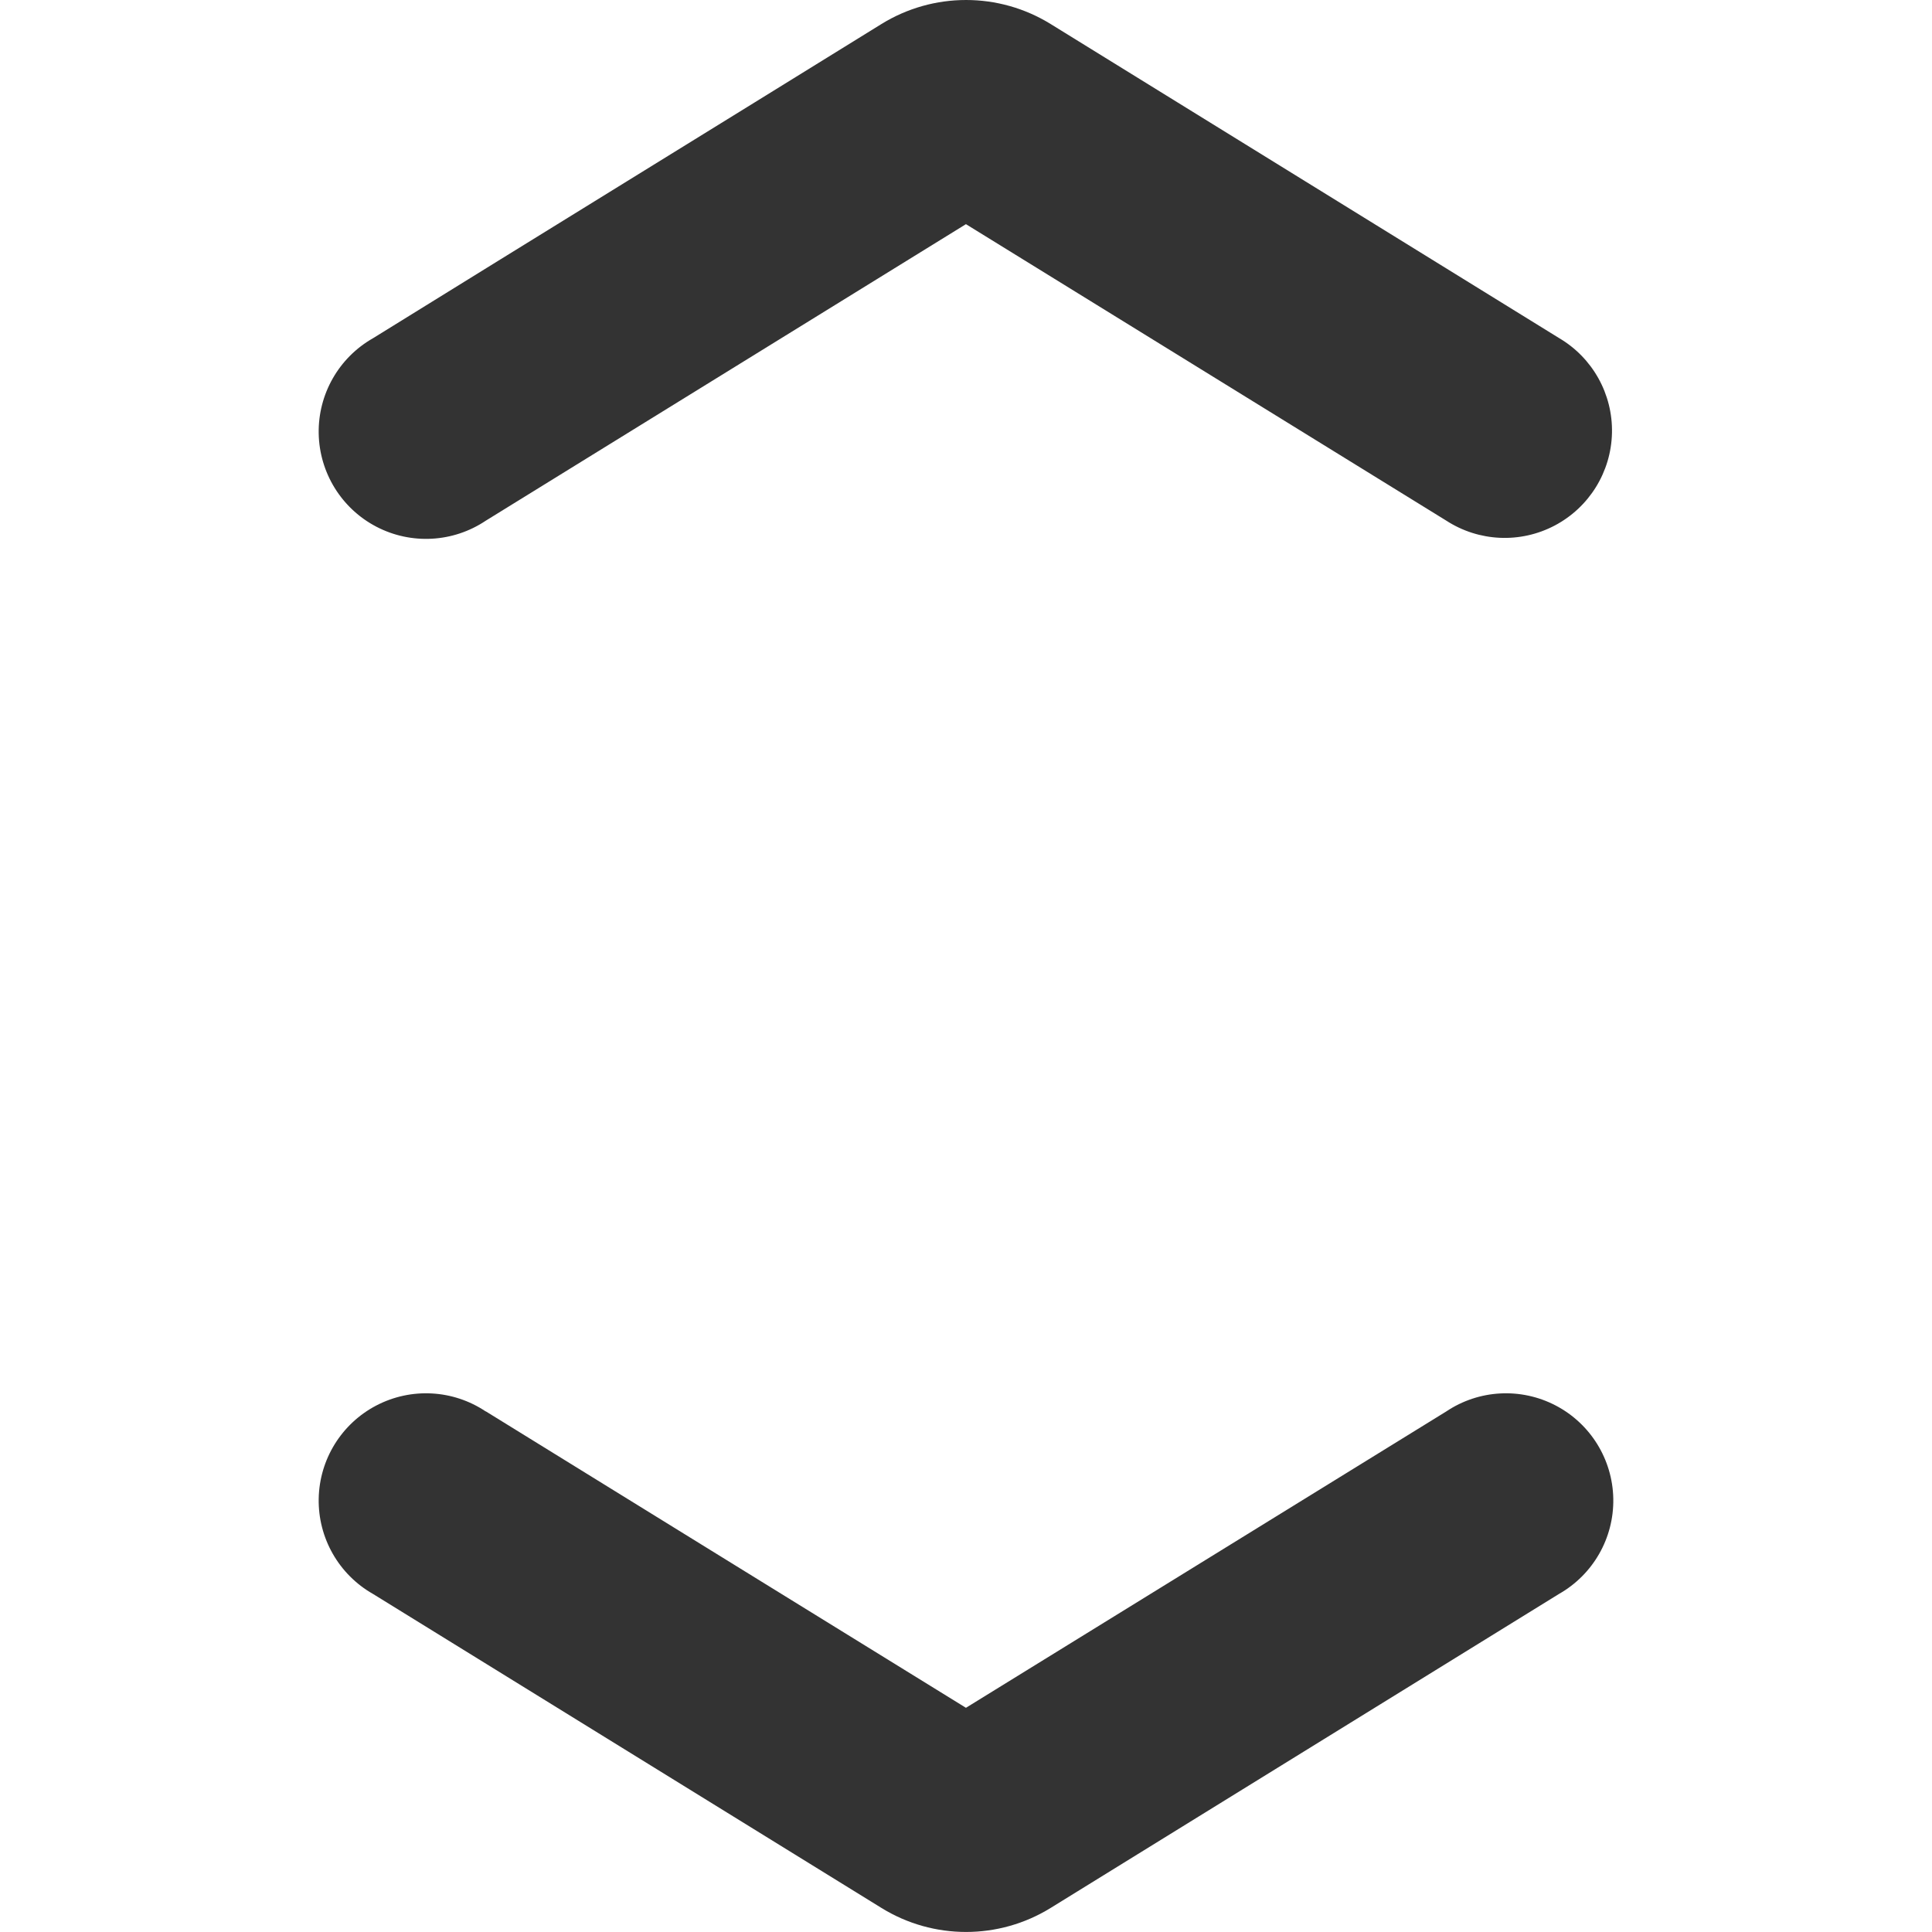
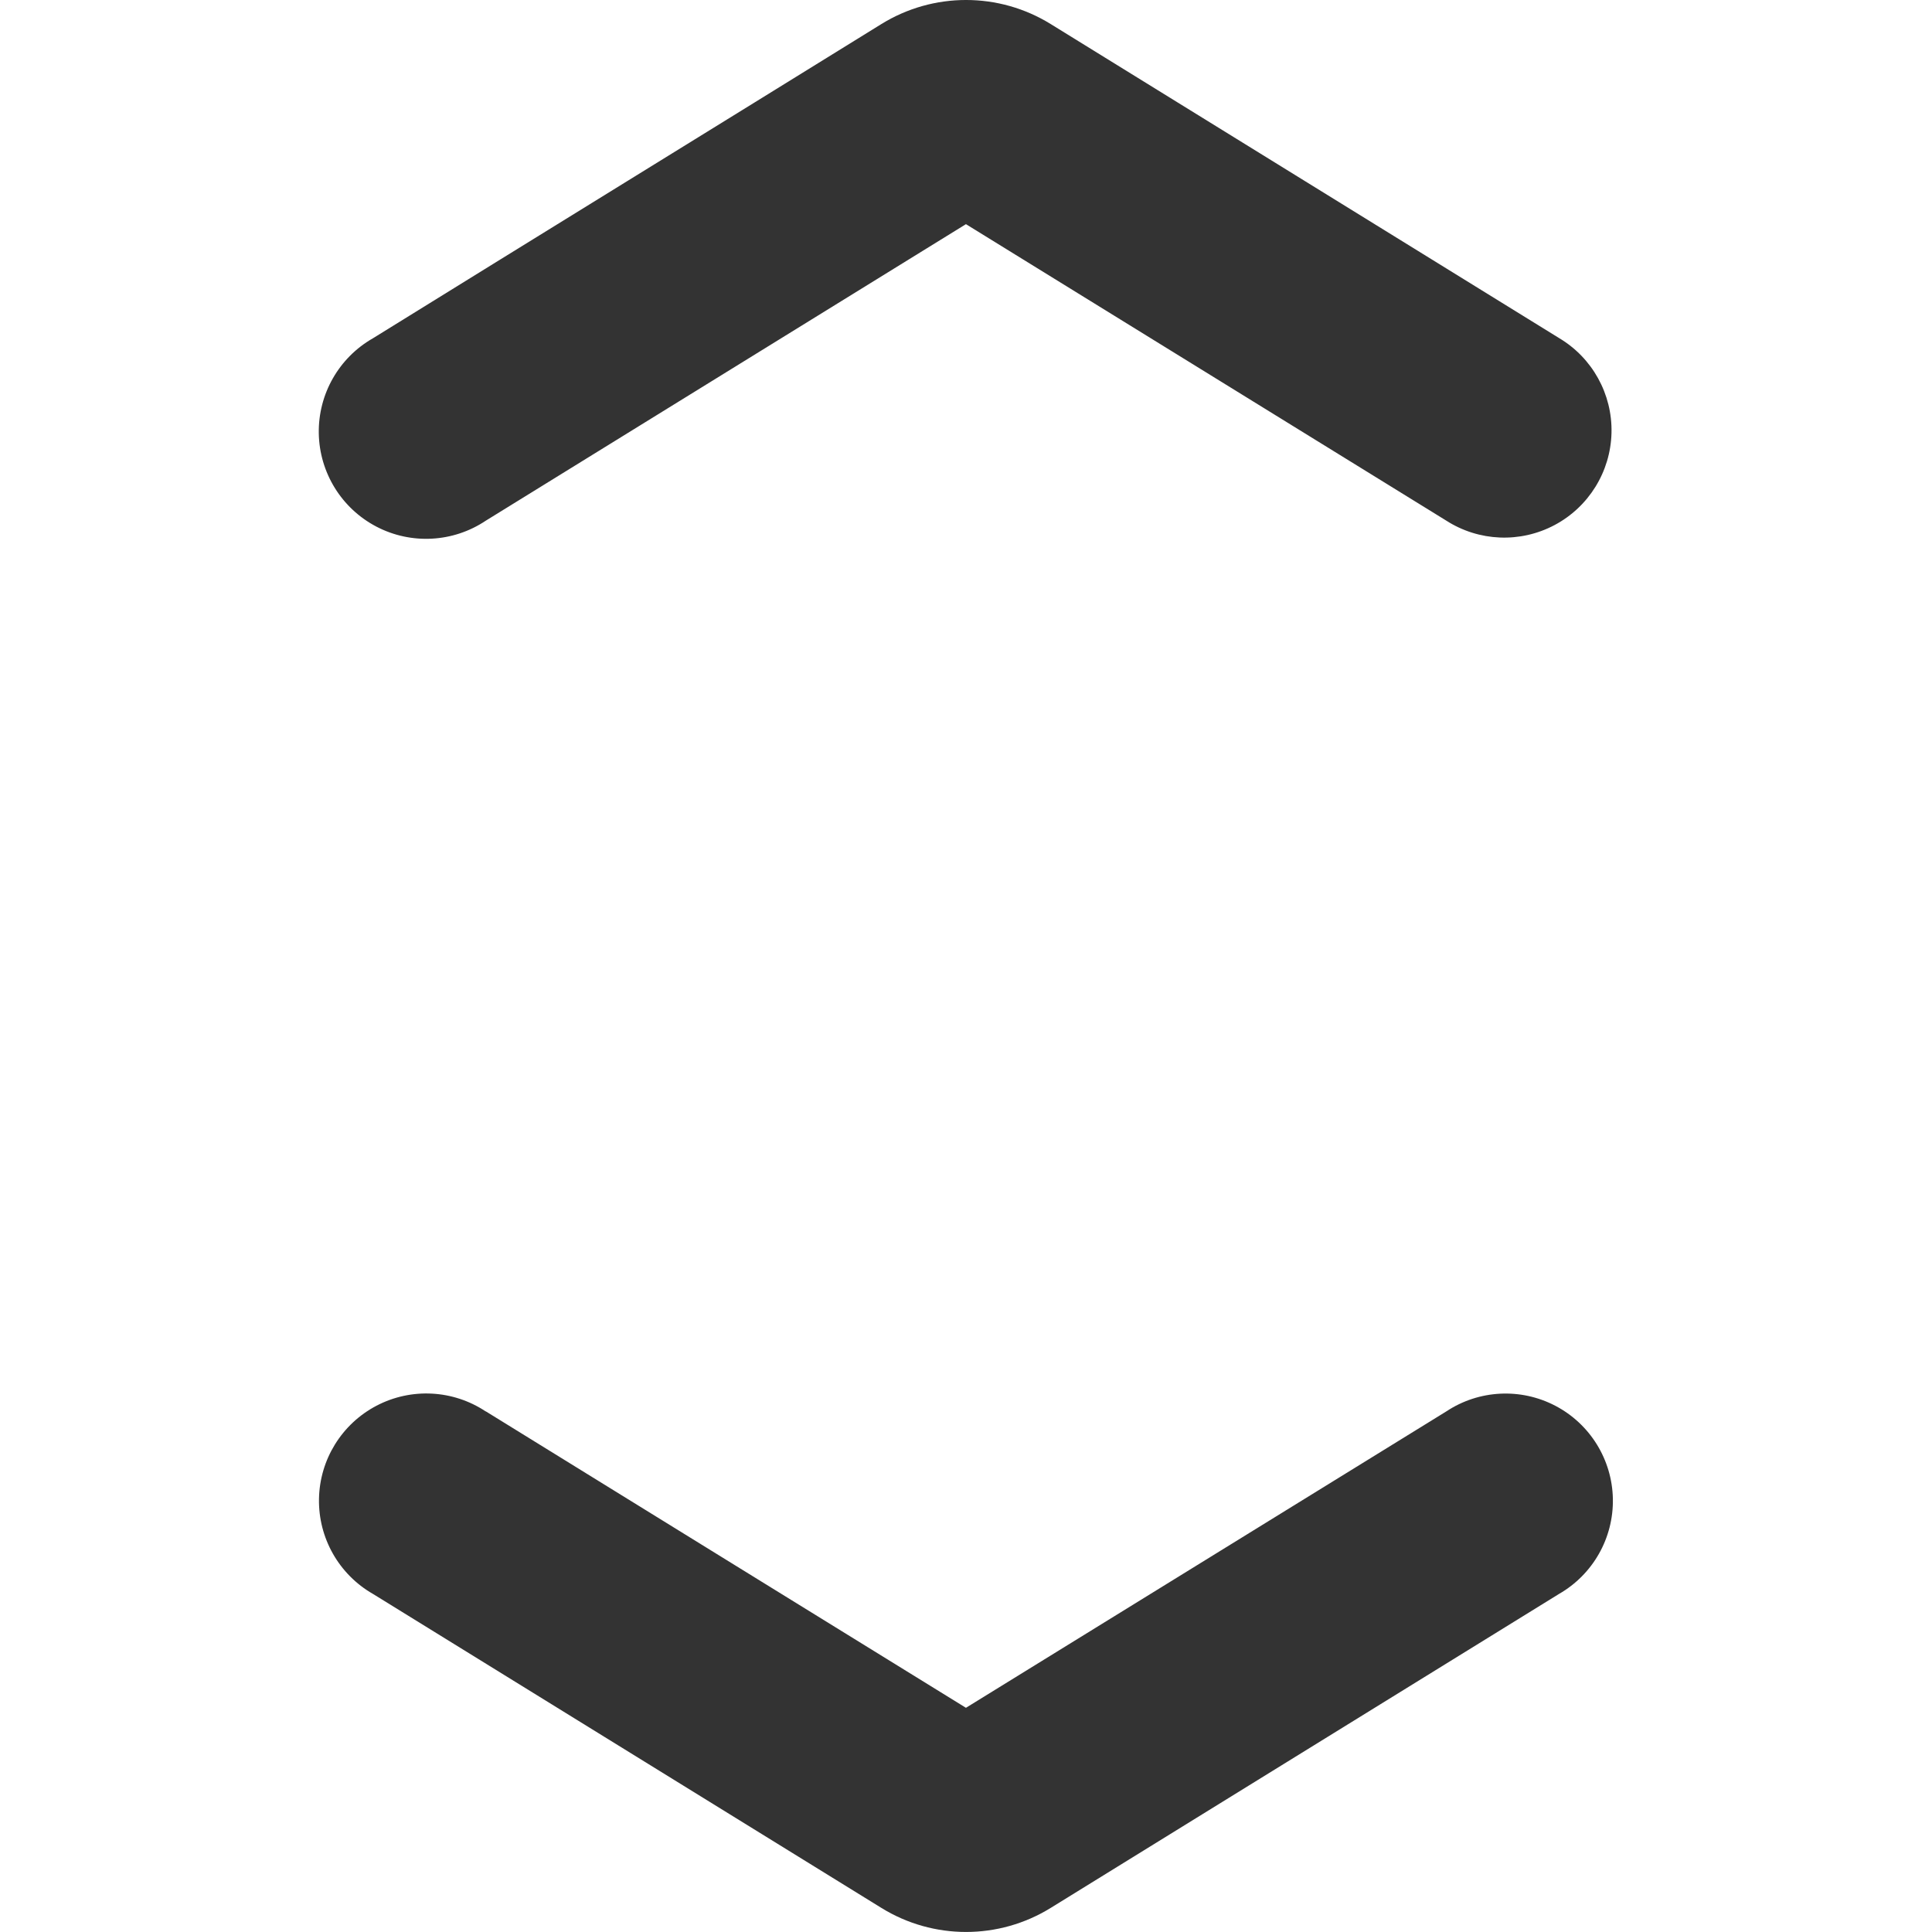
- <svg xmlns="http://www.w3.org/2000/svg" class="icon" width="200px" height="200.00px" viewBox="0 0 1024 1024" version="1.1">
-   <path fill="#333333" d="M257.471 275.98a56.884 56.884 0 1 1-59.785-96.702C287.506 123.646 377.325 68.355 467.201 12.723a85.325 85.325 0 0 1 89.649 0l269.458 166.442a56.884 56.884 0 1 1-59.785 96.759L511.969 118.811 257.471 275.98M257.471 748.114a56.884 56.884 0 1 0-59.785 96.702l269.515 166.442a85.325 85.325 0 0 0 89.649 0l269.458-166.442a56.884 56.884 0 1 0-59.785-96.702L511.969 905.17c-84.87-52.333-169.684-104.78-254.554-157.17" />
+ <svg xmlns="http://www.w3.org/2000/svg" viewBox="0 0 1024 1024">
+   <path fill="#333" d="M257.47 275.98a56.88 56.88 0 1 1-59.78-96.7c89.82-55.63 179.64-110.92 269.51-166.56a85.33 85.33 0 0 1 89.65 0l269.46 166.44a56.88 56.88 0 1 1-59.79 96.76l-254.55-157.11-254.5 157.17m0 472.13a56.88 56.88 0 1 0-59.78 96.71l269.51 166.44a85.33 85.33 0 0 0 89.65 0l269.46-166.44a56.88 56.88 0 1 0-59.79-96.71l-254.55 157.06c-84.87-52.33-169.68-104.78-254.56-157.17" />
</svg>
